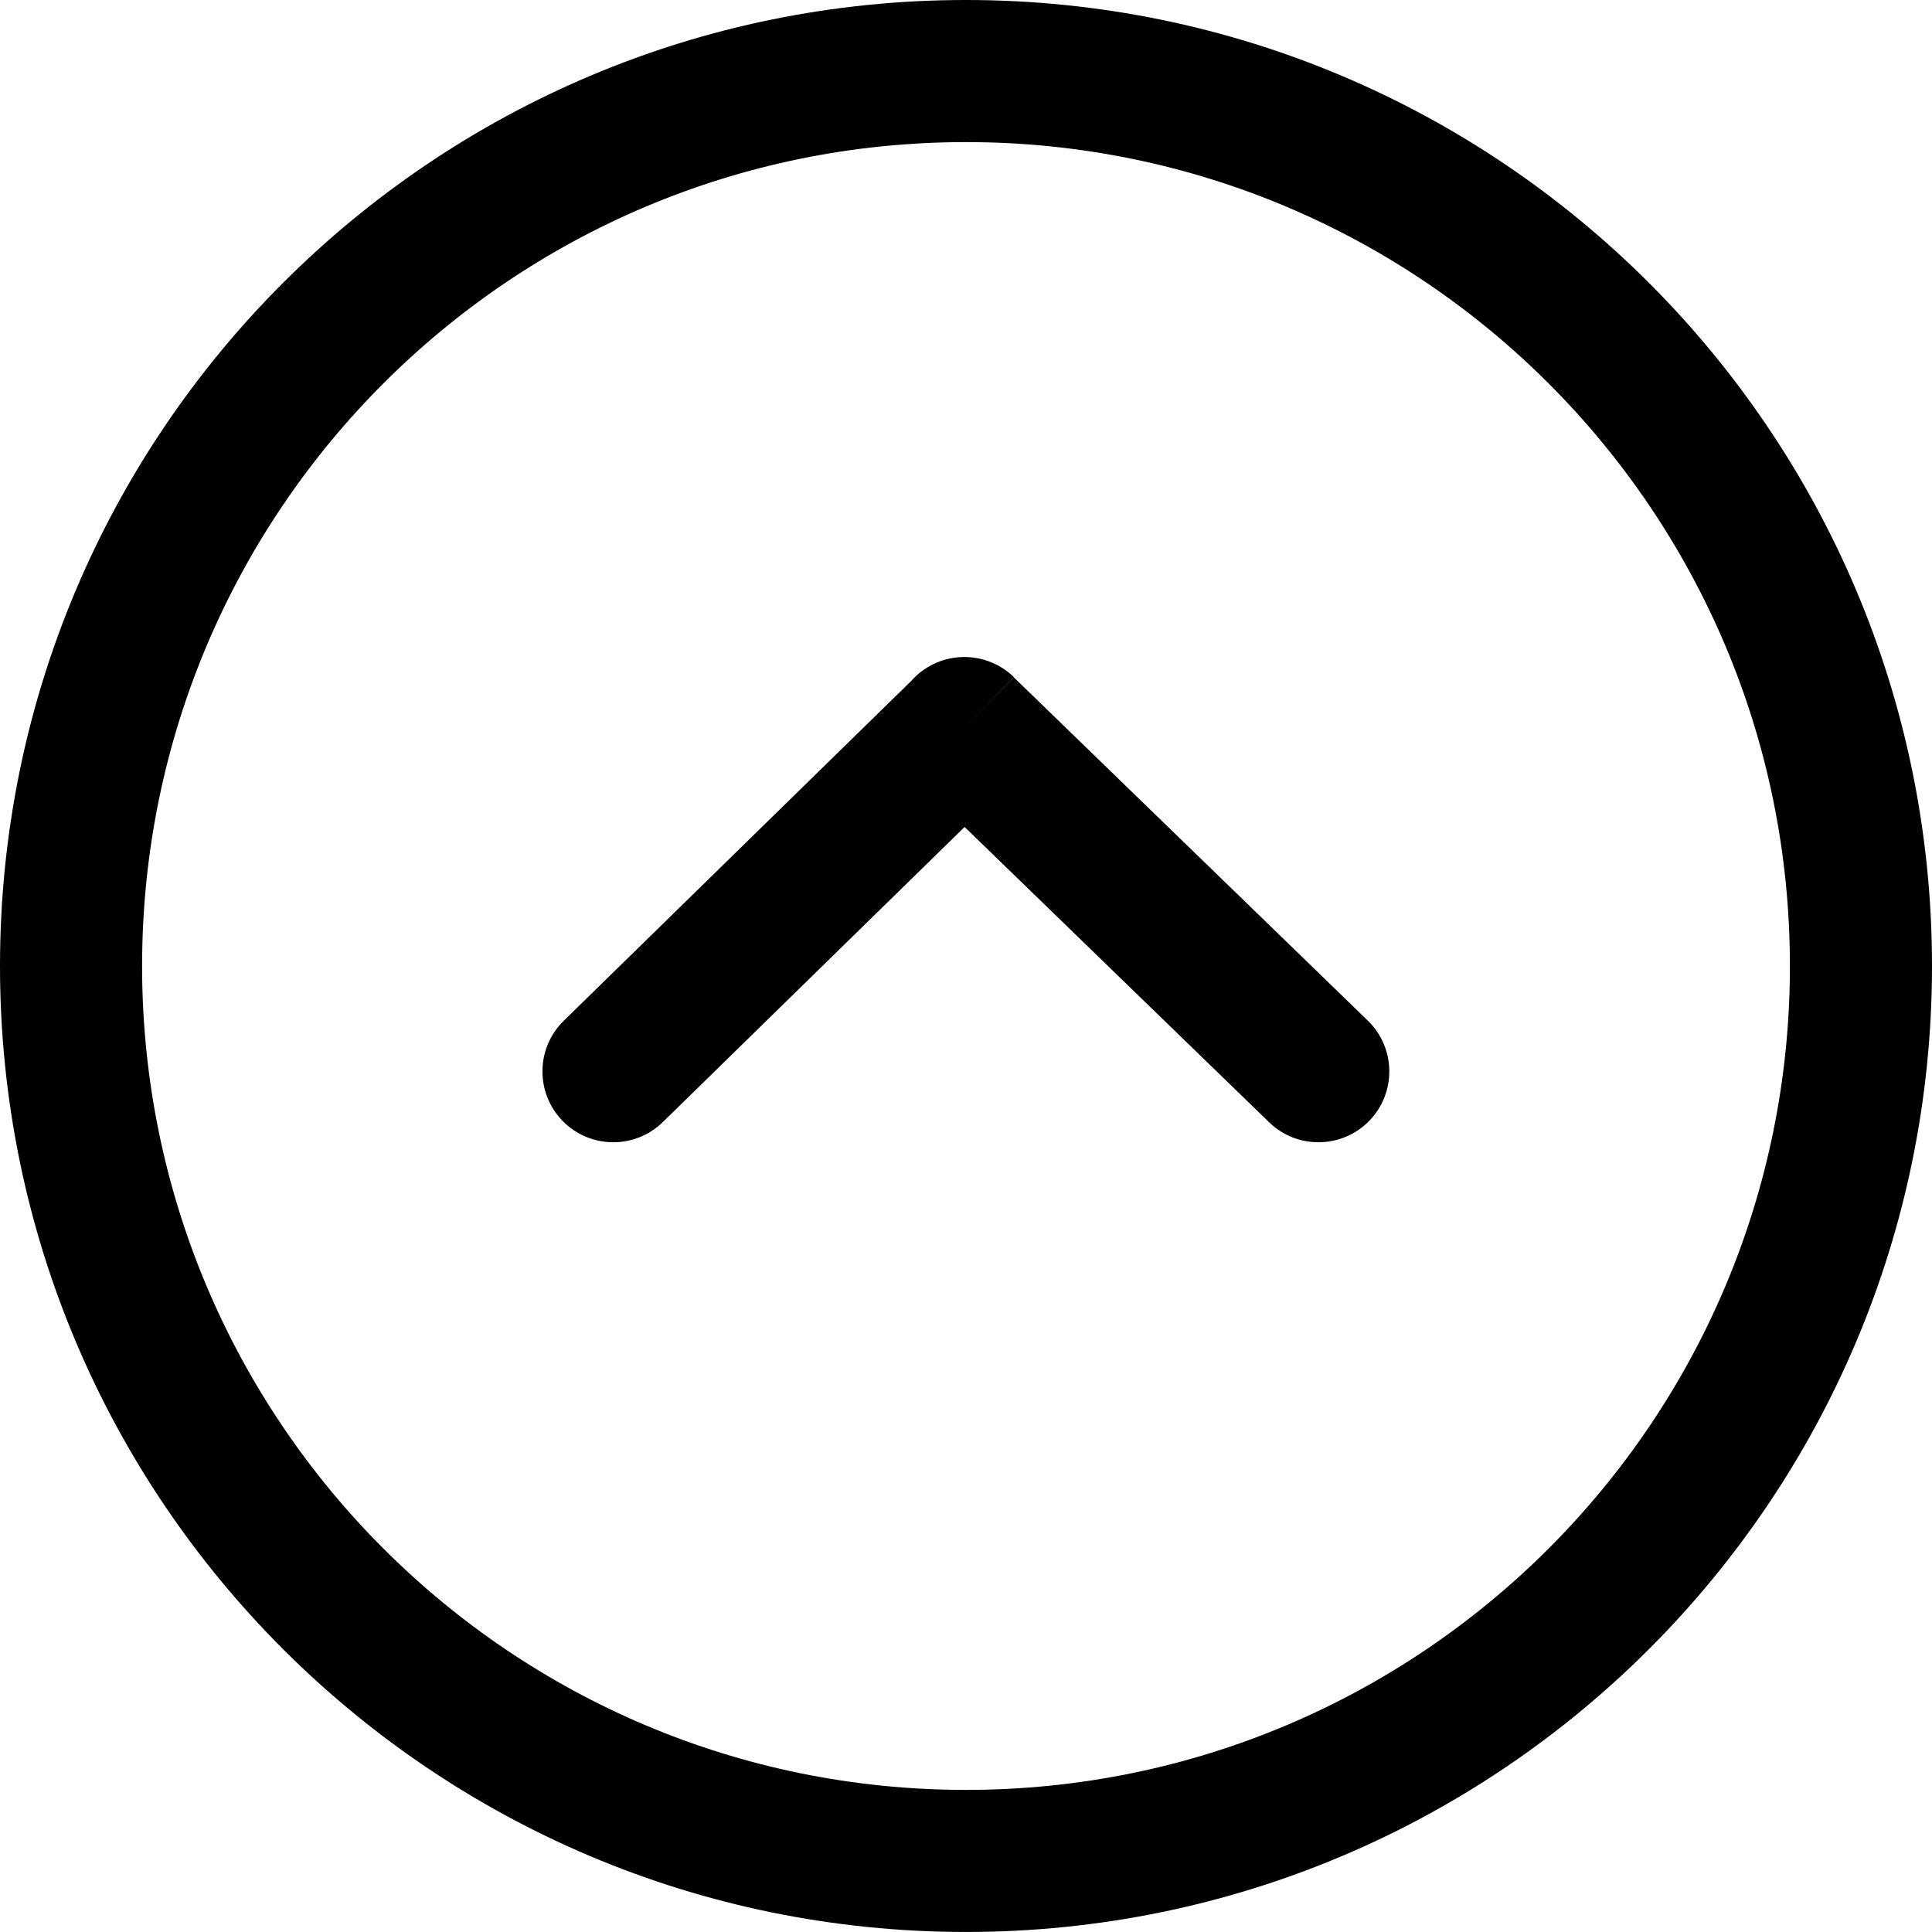
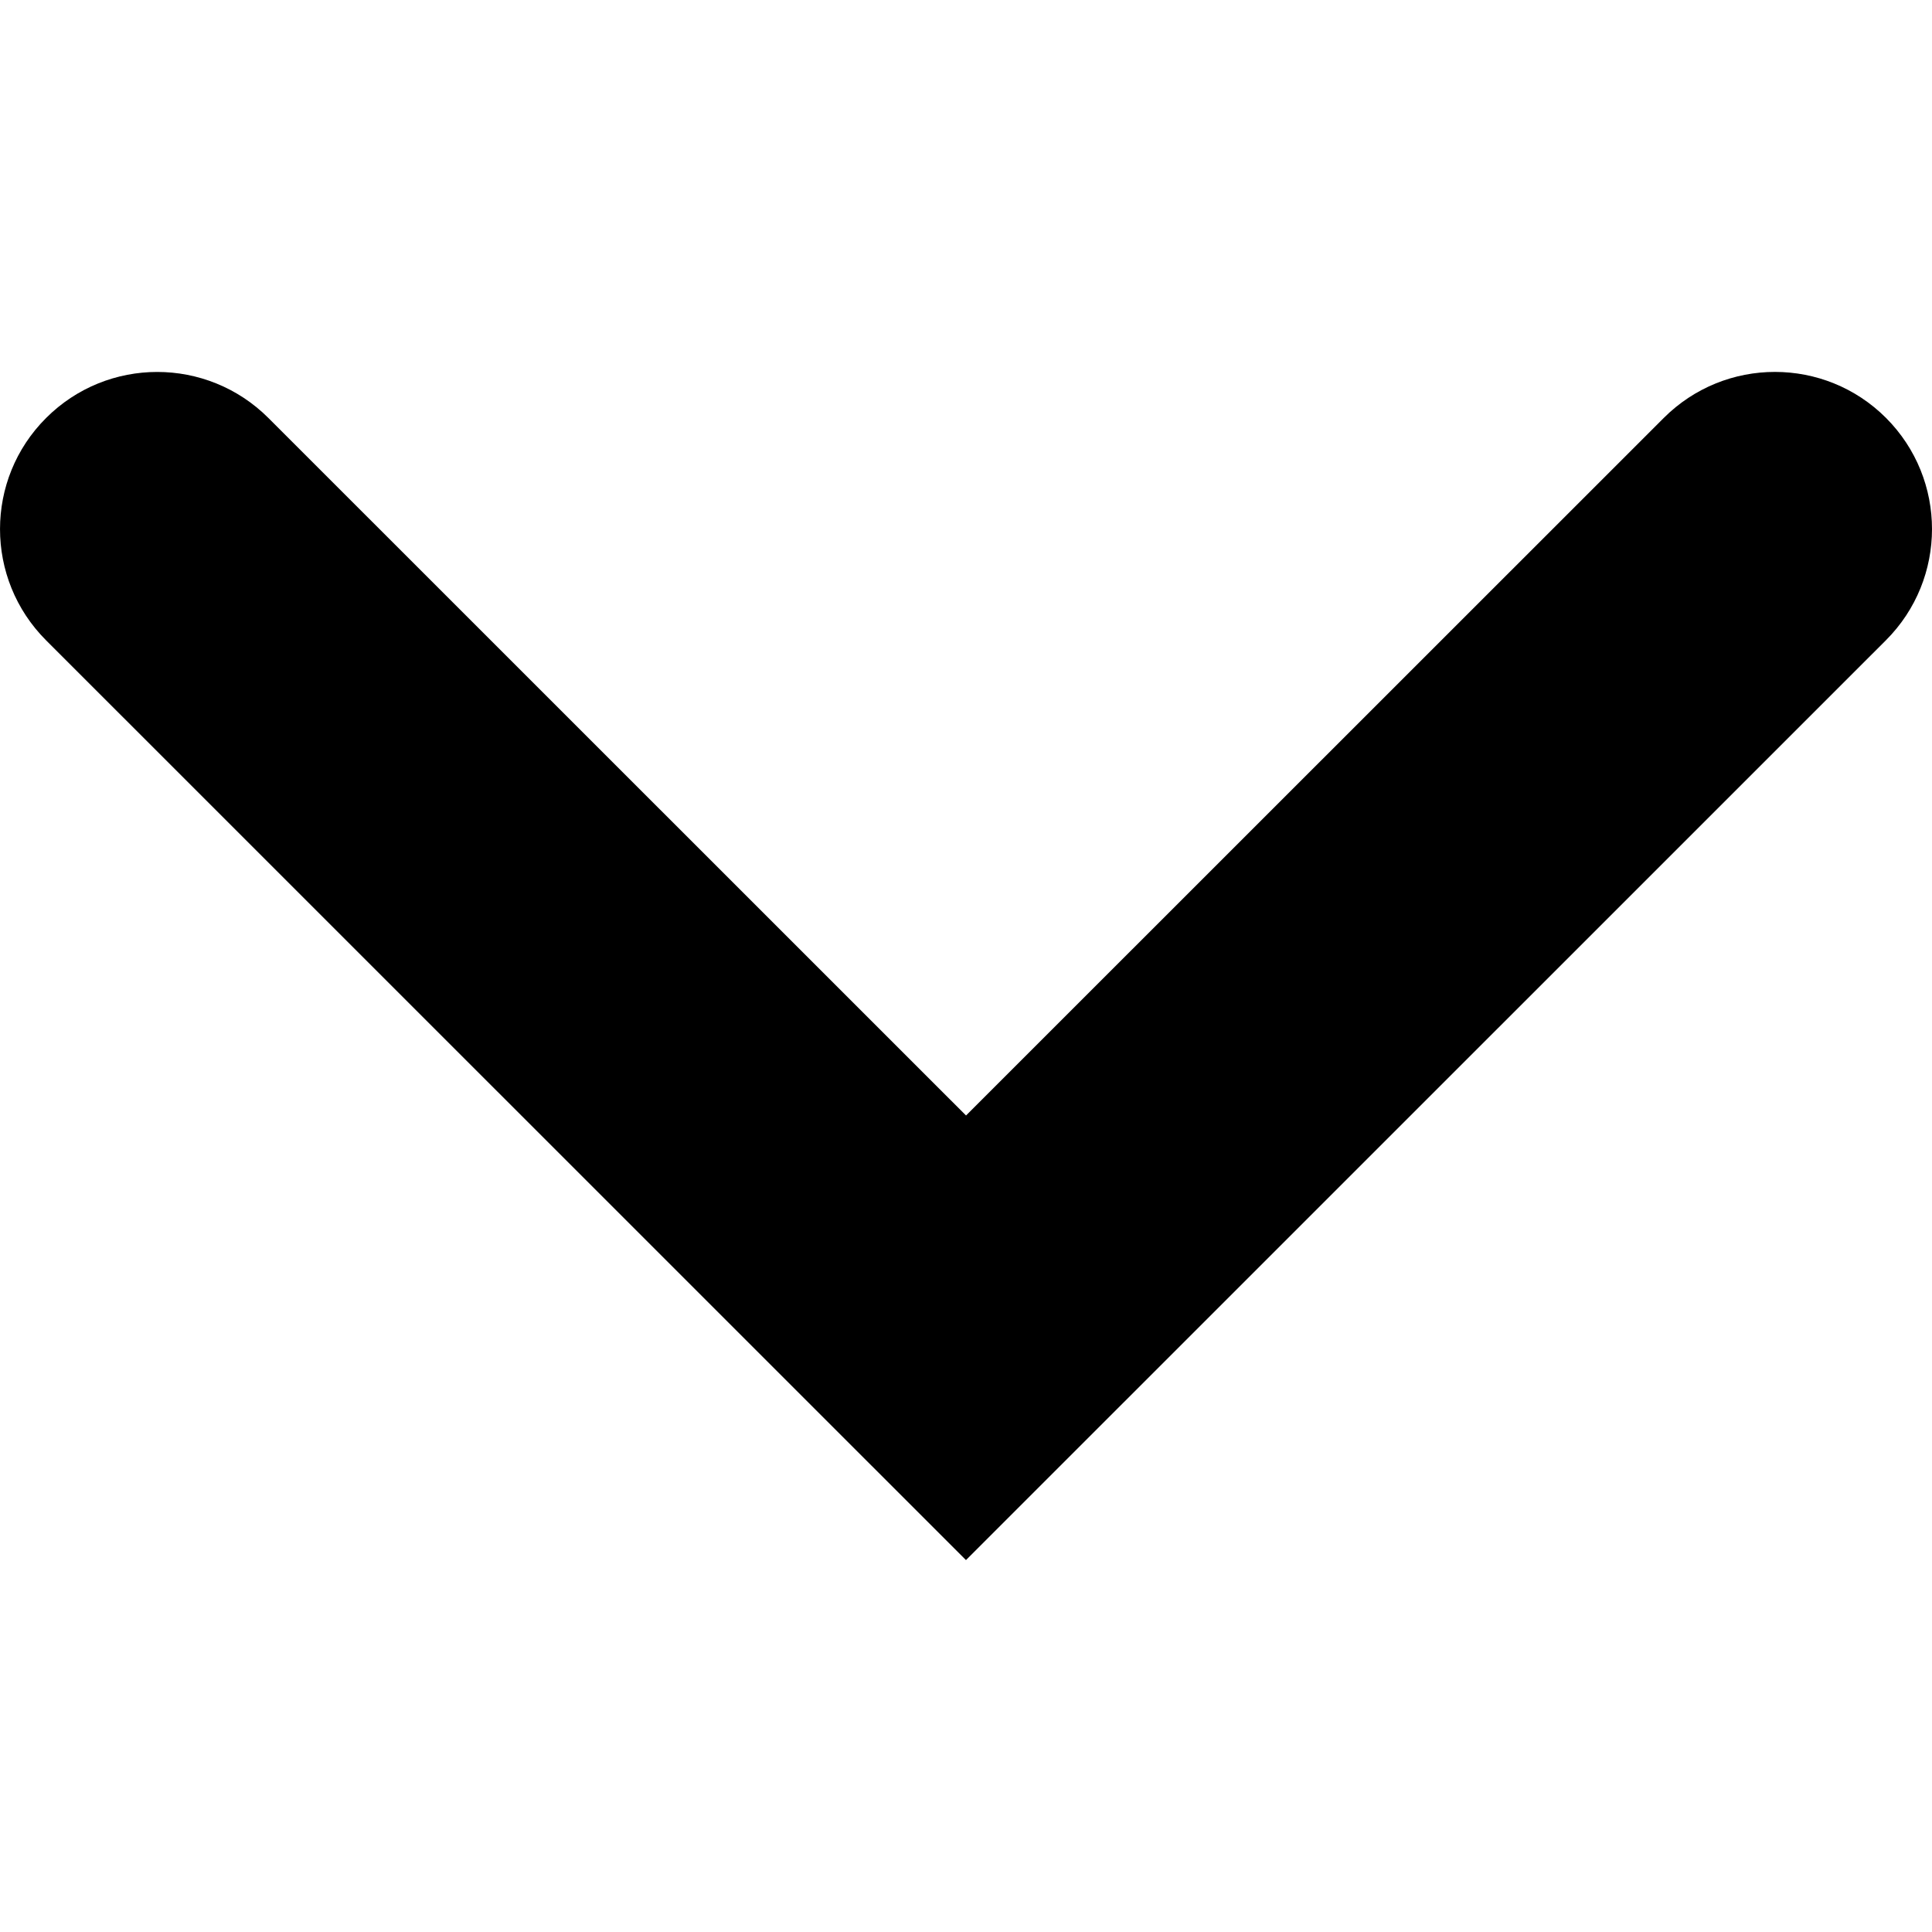
- <svg xmlns="http://www.w3.org/2000/svg" version="1.1" id="Layer_1" x="0px" y="0px" width="122.883px" height="122.882px" viewBox="0 0 122.883 122.882" enable-background="new 0 0 122.883 122.882" xml:space="preserve">
+ <svg xmlns="http://www.w3.org/2000/svg" version="1.1" id="Capa_1" x="0px" y="0px" width="30.727px" height="30.727px" viewBox="0 0 30.727 30.727" style="enable-background:new 0 0 30.727 30.727;" xml:space="preserve">
  <g>
-     <path d="M122.883,61.441c0,16.966-6.877,32.326-17.996,43.445c-11.119,11.118-26.479,17.995-43.446,17.995 c-16.966,0-32.326-6.877-43.445-17.995C6.877,93.768,0,78.407,0,61.441c0-16.967,6.877-32.327,17.996-43.445 C29.115,6.877,44.475,0,61.441,0c16.967,0,32.327,6.877,43.446,17.996C116.006,29.115,122.883,44.475,122.883,61.441 L122.883,61.441z M80.717,71.377c1.783,1.735,4.637,1.695,6.373-0.088c1.734-1.784,1.695-4.637-0.09-6.372L64.48,43.078 l-3.142,3.23l3.146-3.244c-1.791-1.737-4.653-1.693-6.39,0.098c-0.05,0.052-0.099,0.104-0.146,0.158L35.866,64.917 c-1.784,1.735-1.823,4.588-0.088,6.372c1.735,1.783,4.588,1.823,6.372,0.088l19.202-18.779L80.717,71.377L80.717,71.377z M98.496,98.496c9.484-9.482,15.35-22.584,15.35-37.055c0-14.472-5.865-27.573-15.35-37.056 C89.014,14.903,75.912,9.038,61.441,9.038c-14.471,0-27.572,5.865-37.055,15.348C14.903,33.869,9.038,46.97,9.038,61.441 c0,14.471,5.865,27.572,15.349,37.055c9.482,9.483,22.584,15.349,37.055,15.349C75.912,113.845,89.014,107.979,98.496,98.496 L98.496,98.496z" />
+     <path d="M29.994,10.183L15.363,24.812L0.733,10.184c-0.977-0.978-0.977-2.561,0-3.536c0.977-0.977,2.559-0.976,3.536,0   l11.095,11.093L26.461,6.647c0.977-0.976,2.559-0.976,3.535,0C30.971,7.624,30.971,9.206,29.994,10.183z" />
  </g>
+   <g>
+ </g>
+   <g>
+ </g>
+   <g>
+ </g>
+   <g>
+ </g>
+   <g>
+ </g>
+   <g>
+ </g>
+   <g>
+ </g>
+   <g>
+ </g>
+   <g>
+ </g>
+   <g>
+ </g>
+   <g>
+ </g>
+   <g>
+ </g>
+   <g>
+ </g>
+   <g>
+ </g>
+   <g>
+ </g>
</svg>
